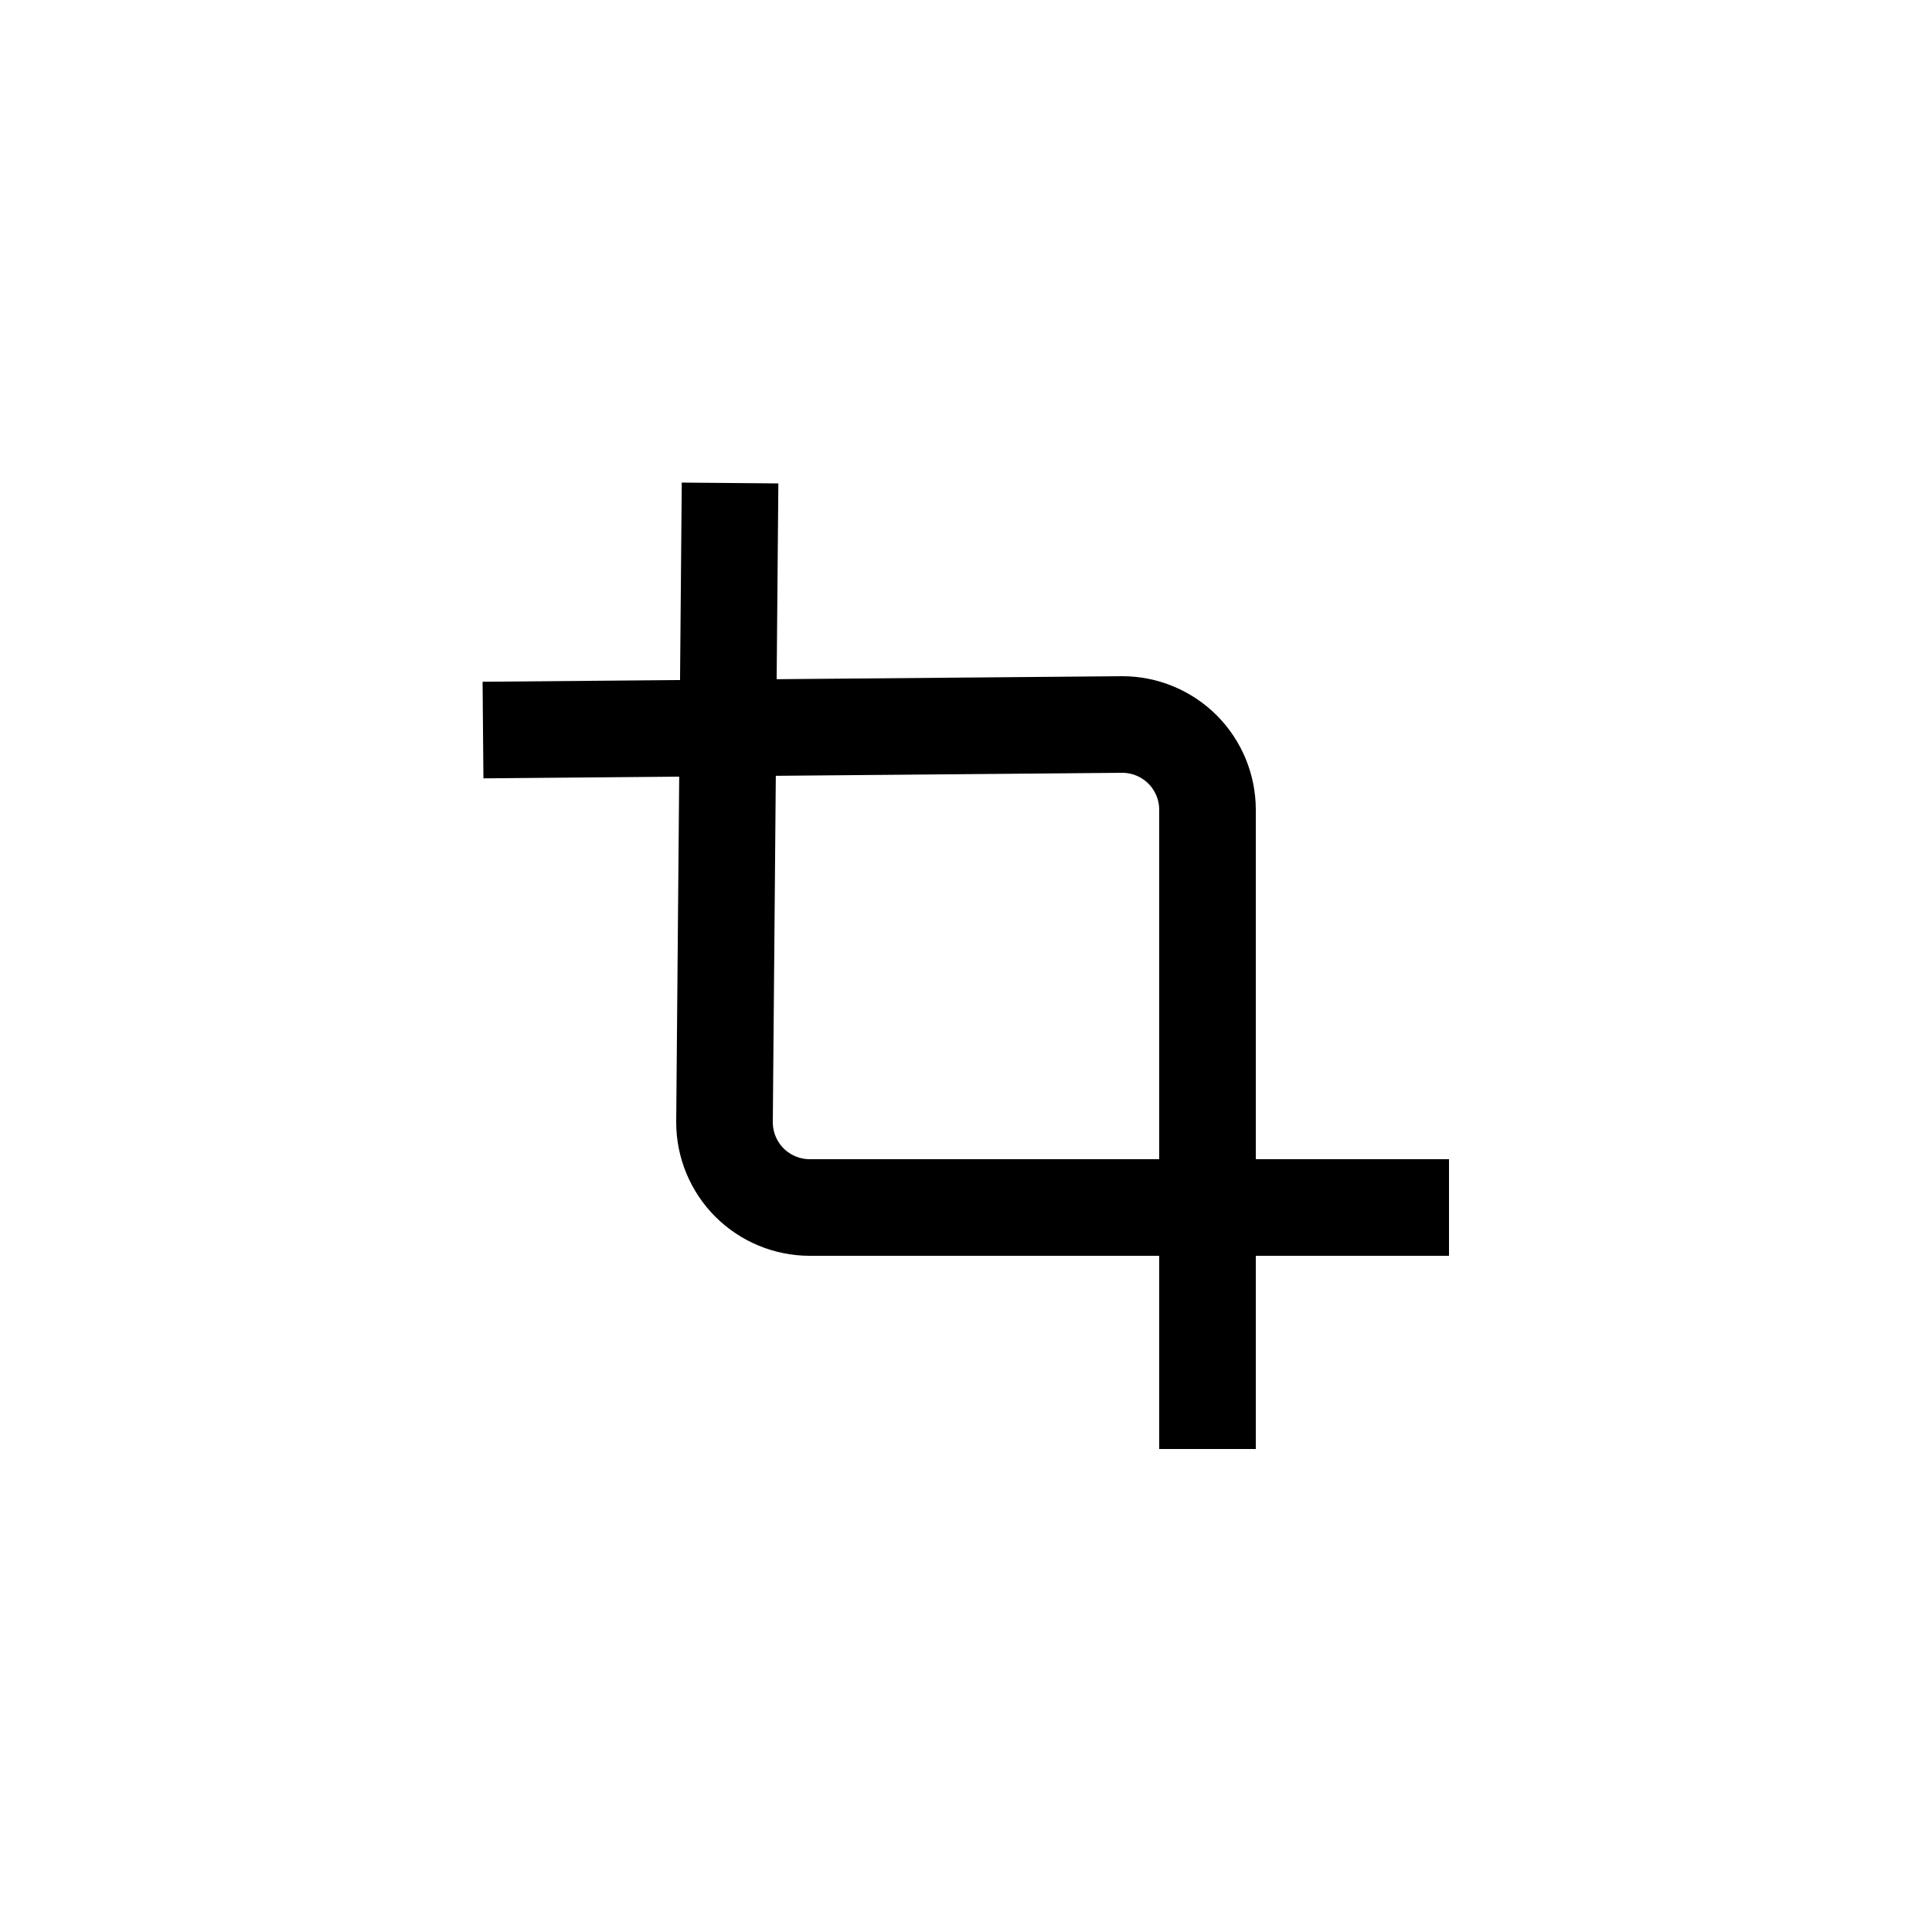
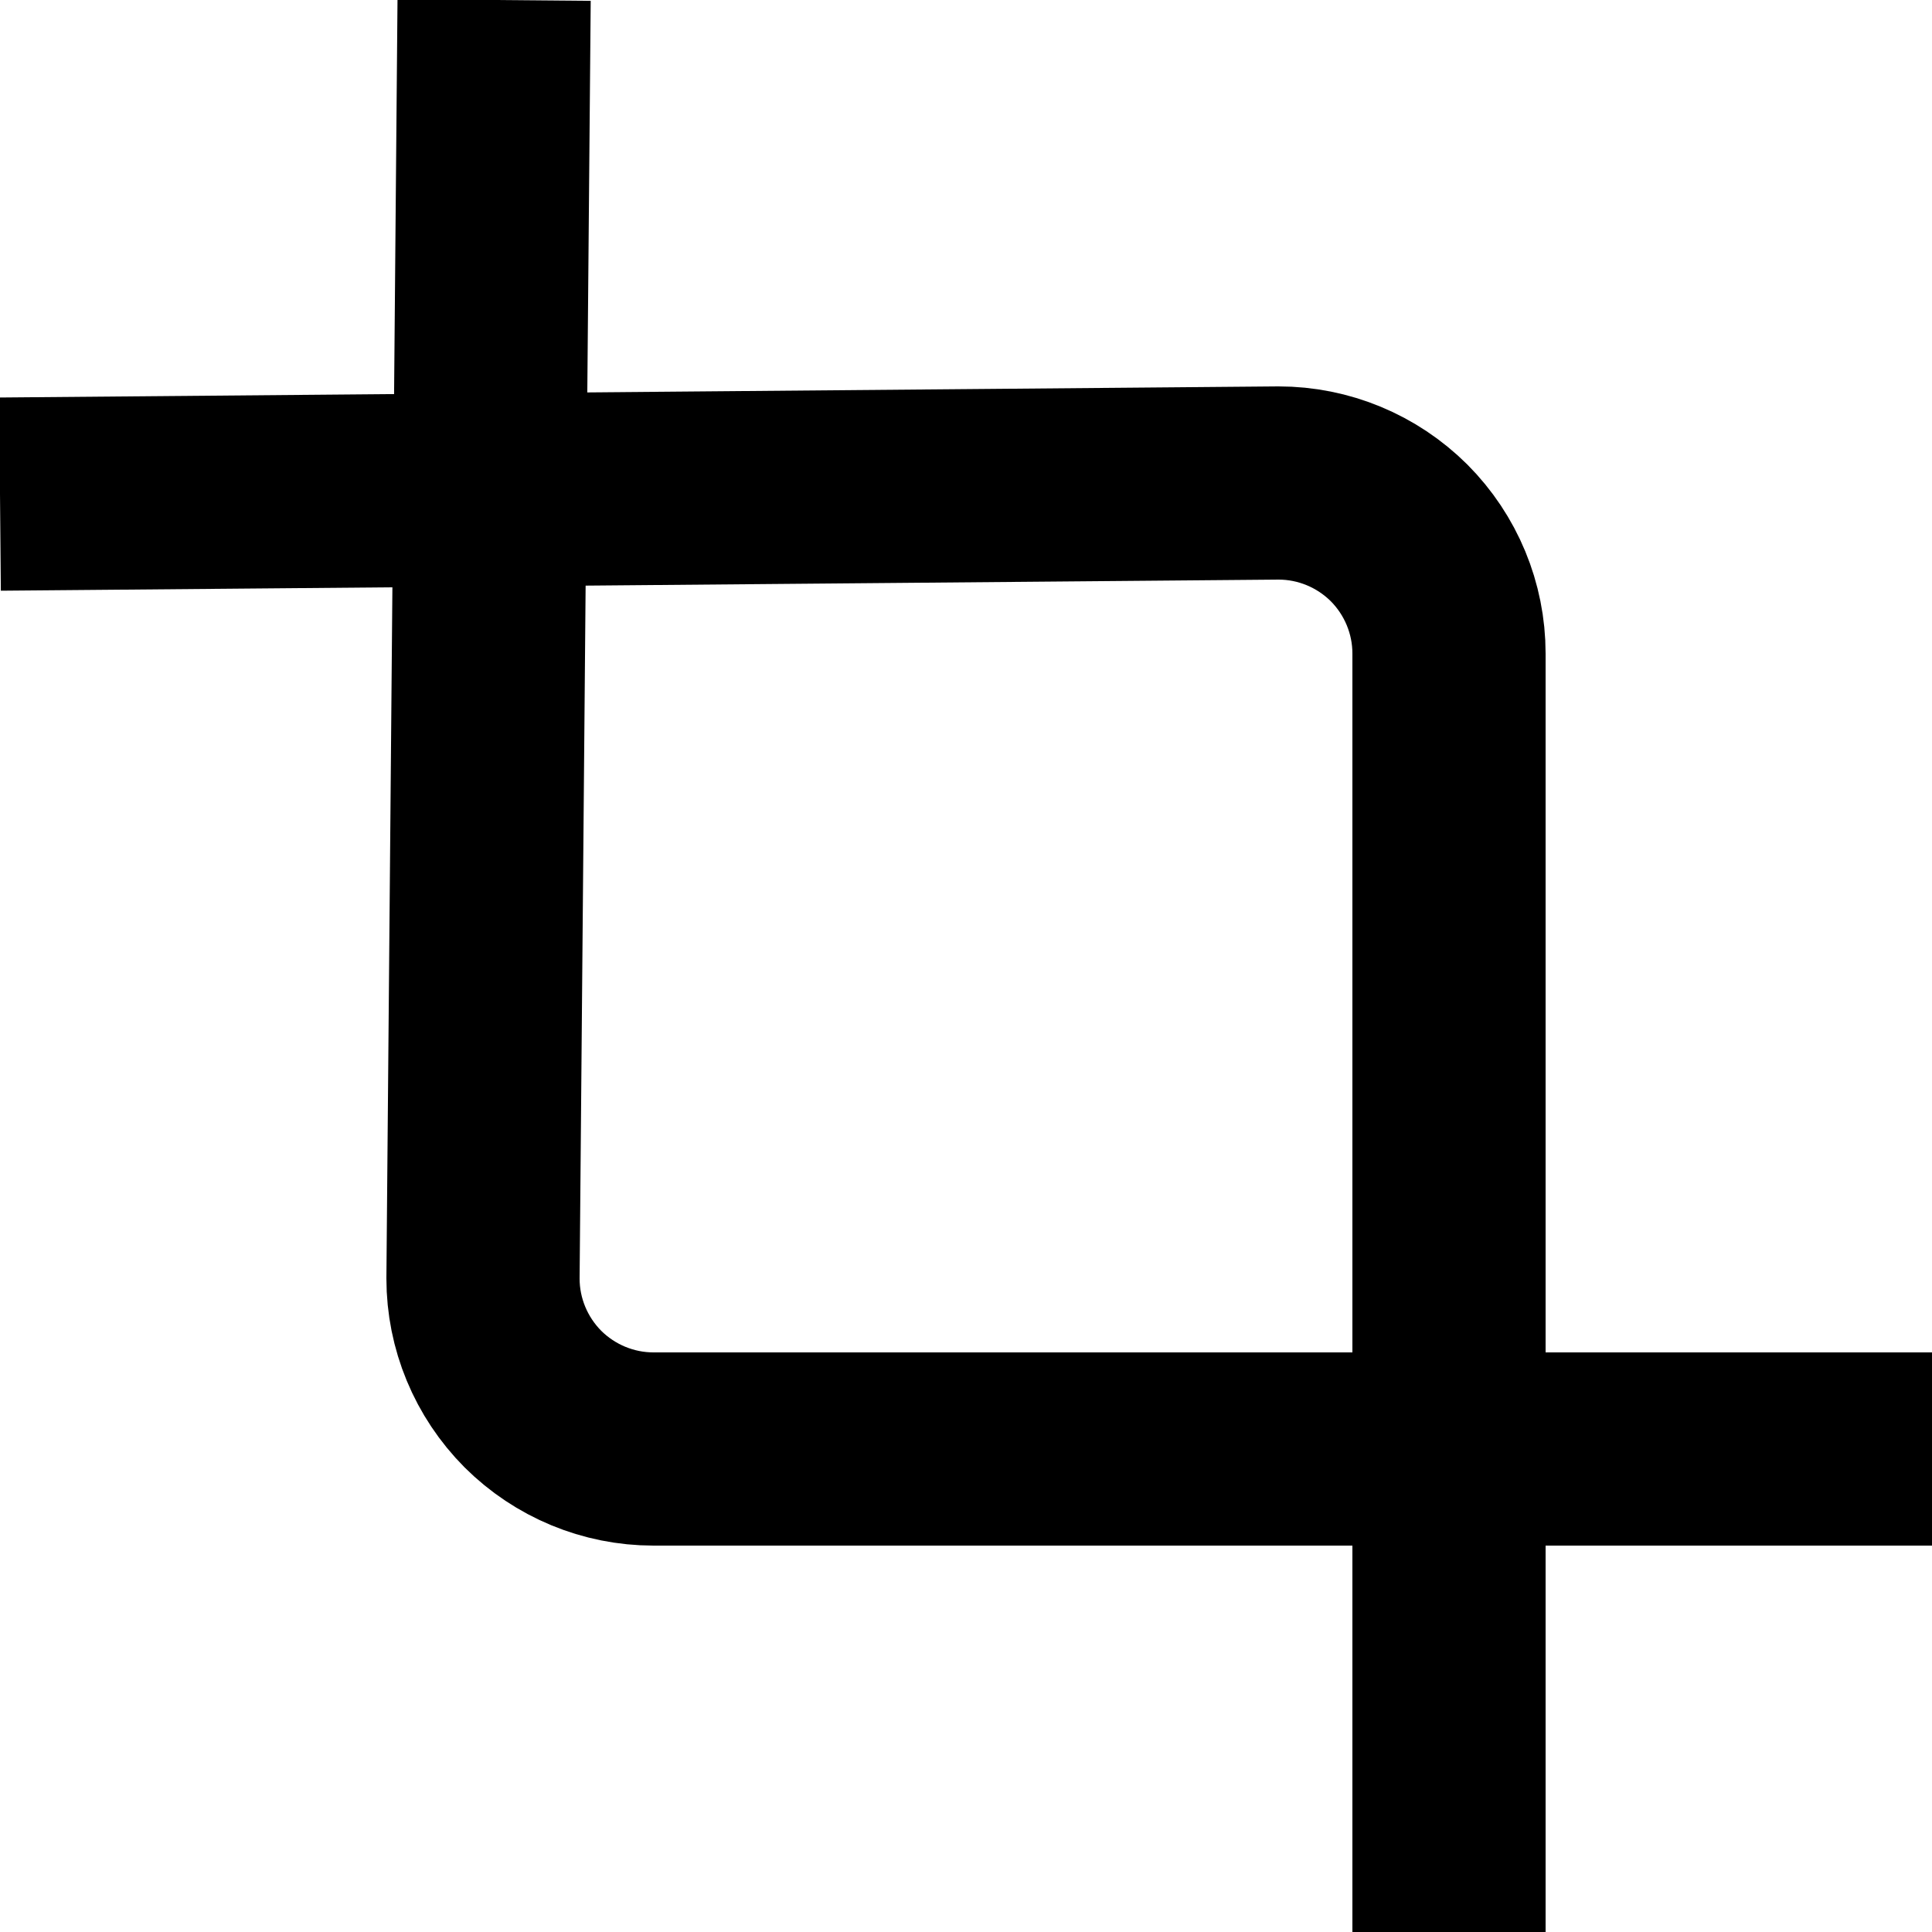
- <svg xmlns="http://www.w3.org/2000/svg" width="24" height="24" viewBox="0 0 24 24" fill="none">
+ <svg xmlns="http://www.w3.org/2000/svg" width="12" height="12" viewBox="6 6 12 12" fill="none">
  <path d="M9.069 6L9 13.941C9 14.222 9.112 14.491 9.31 14.69C9.509 14.888 9.778 15 10.059 15H18" stroke="black" stroke-width="1.2" stroke-linejoin="round" />
  <path d="M6 9.069L13.941 9C14.222 9 14.491 9.112 14.69 9.31C14.888 9.509 15 9.778 15 10.059V18" stroke="black" stroke-width="1.2" stroke-linejoin="round" />
</svg>
